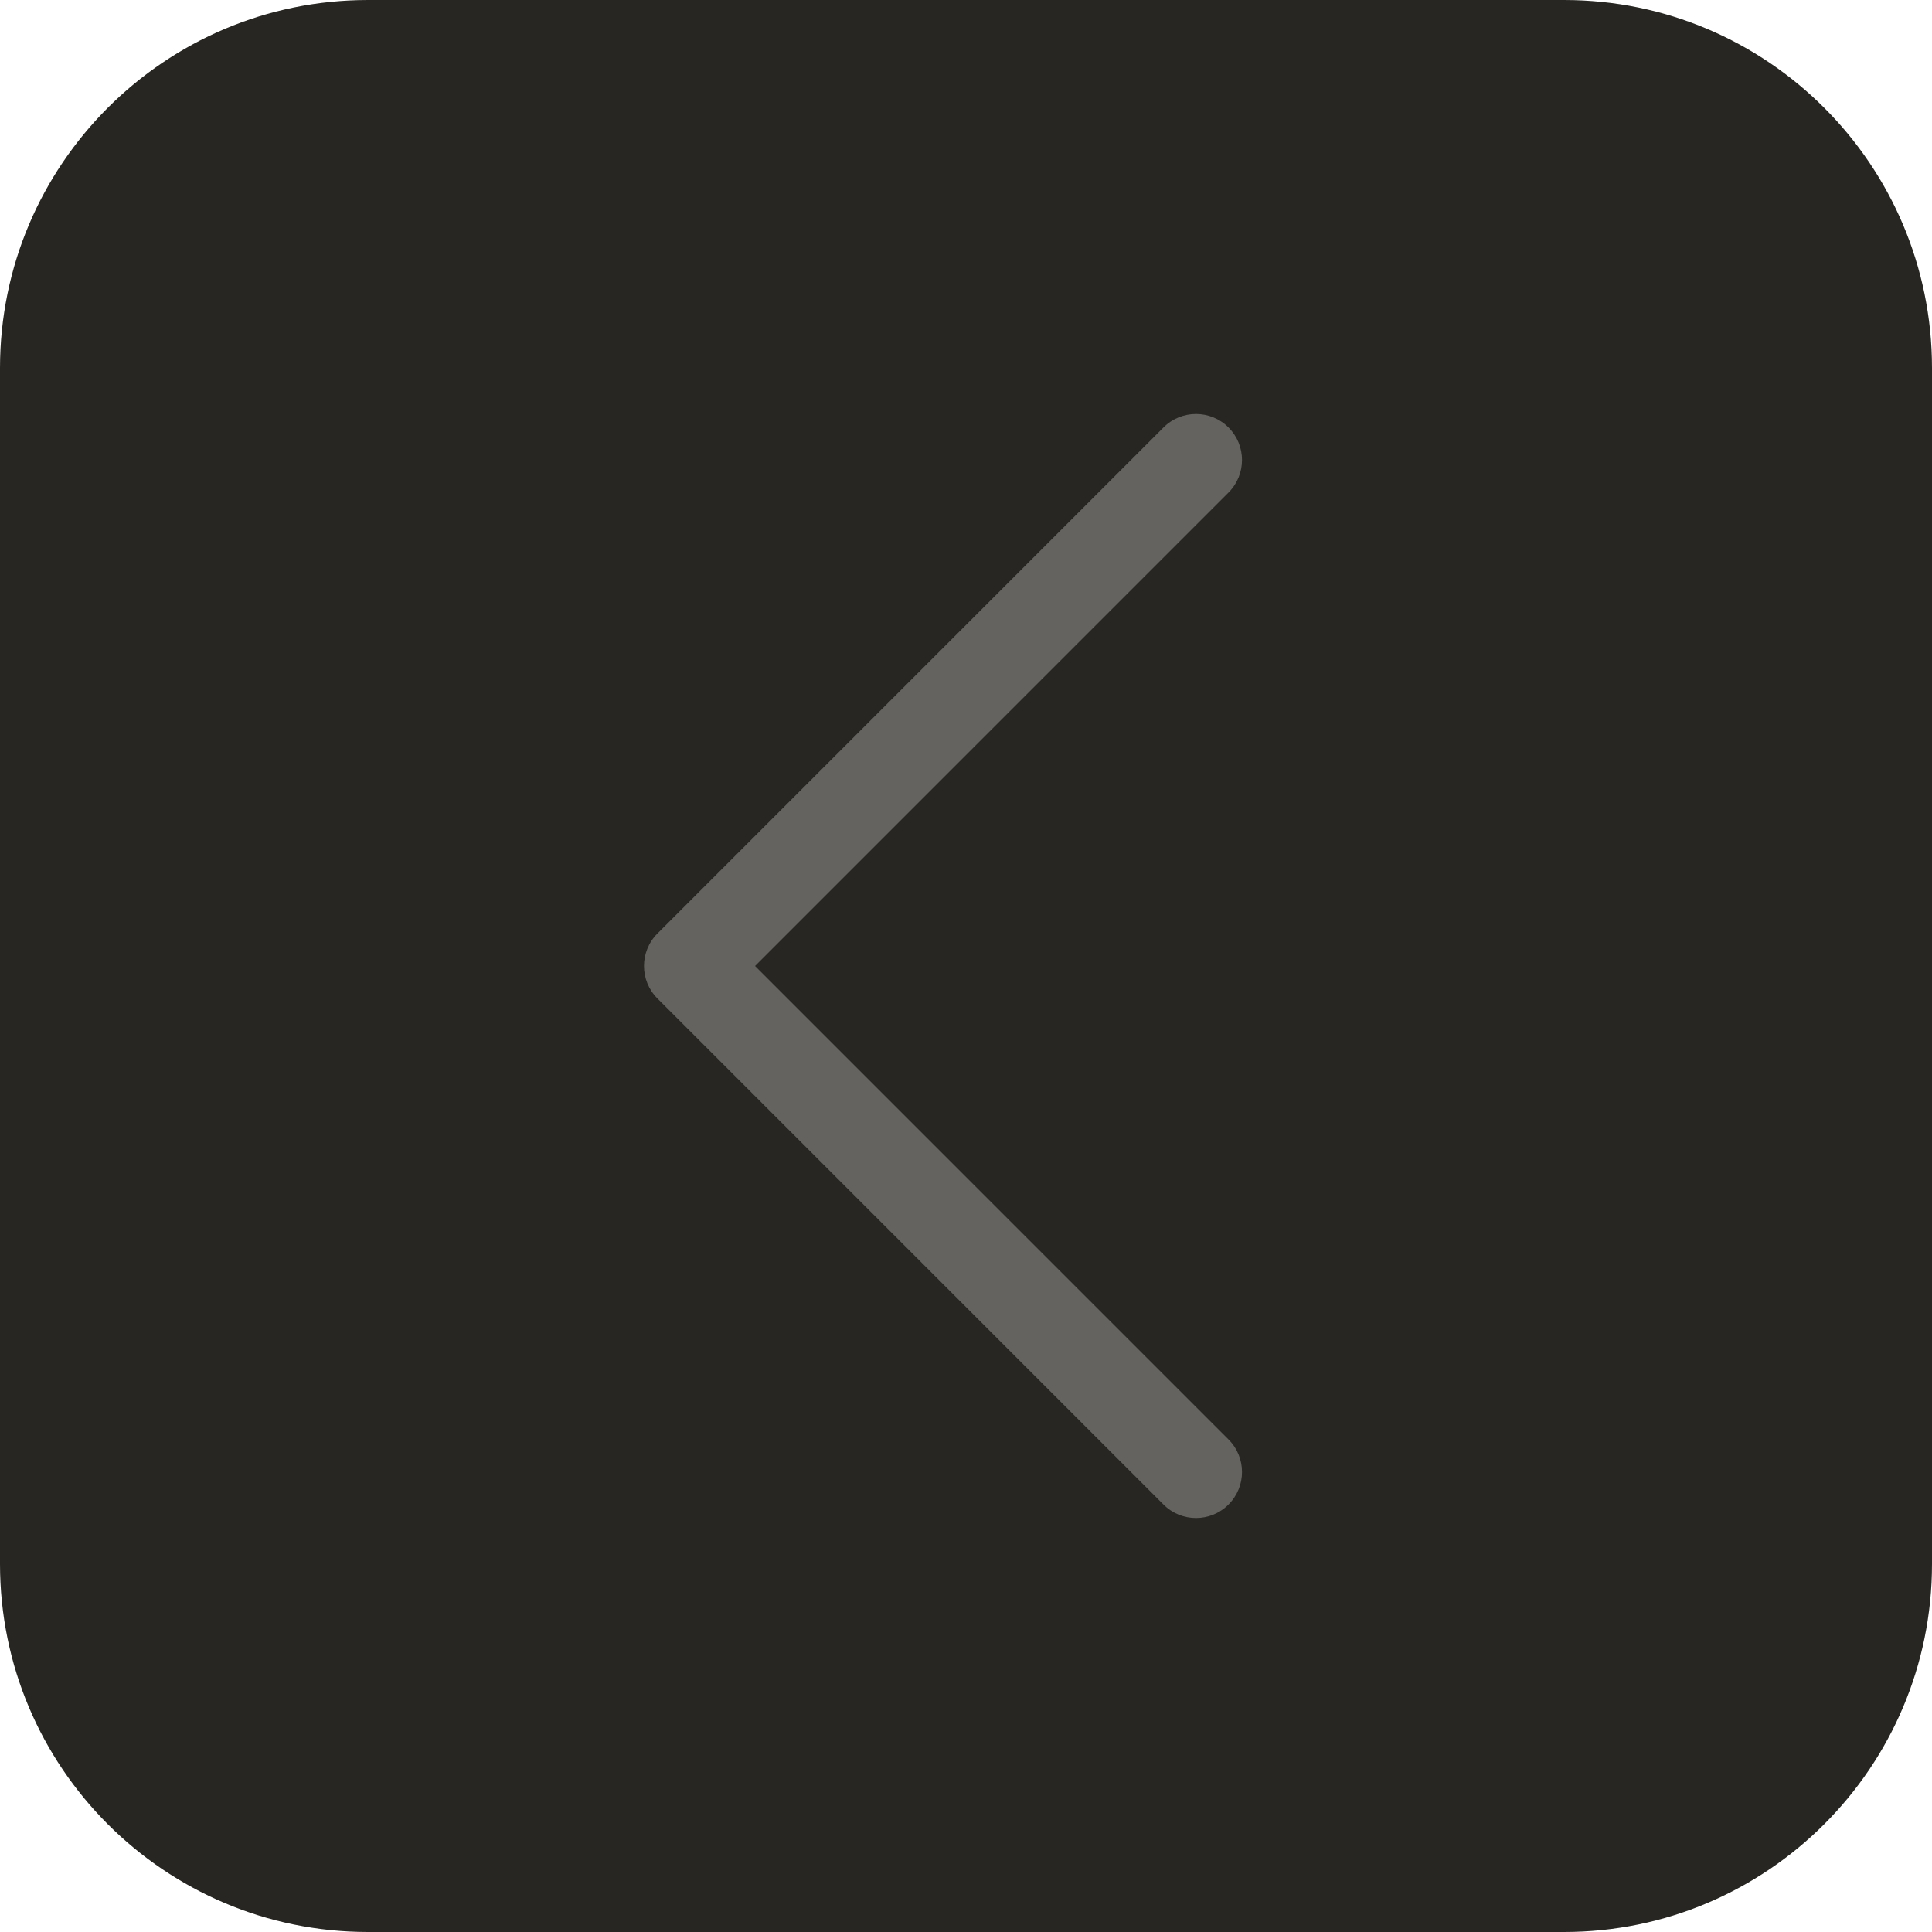
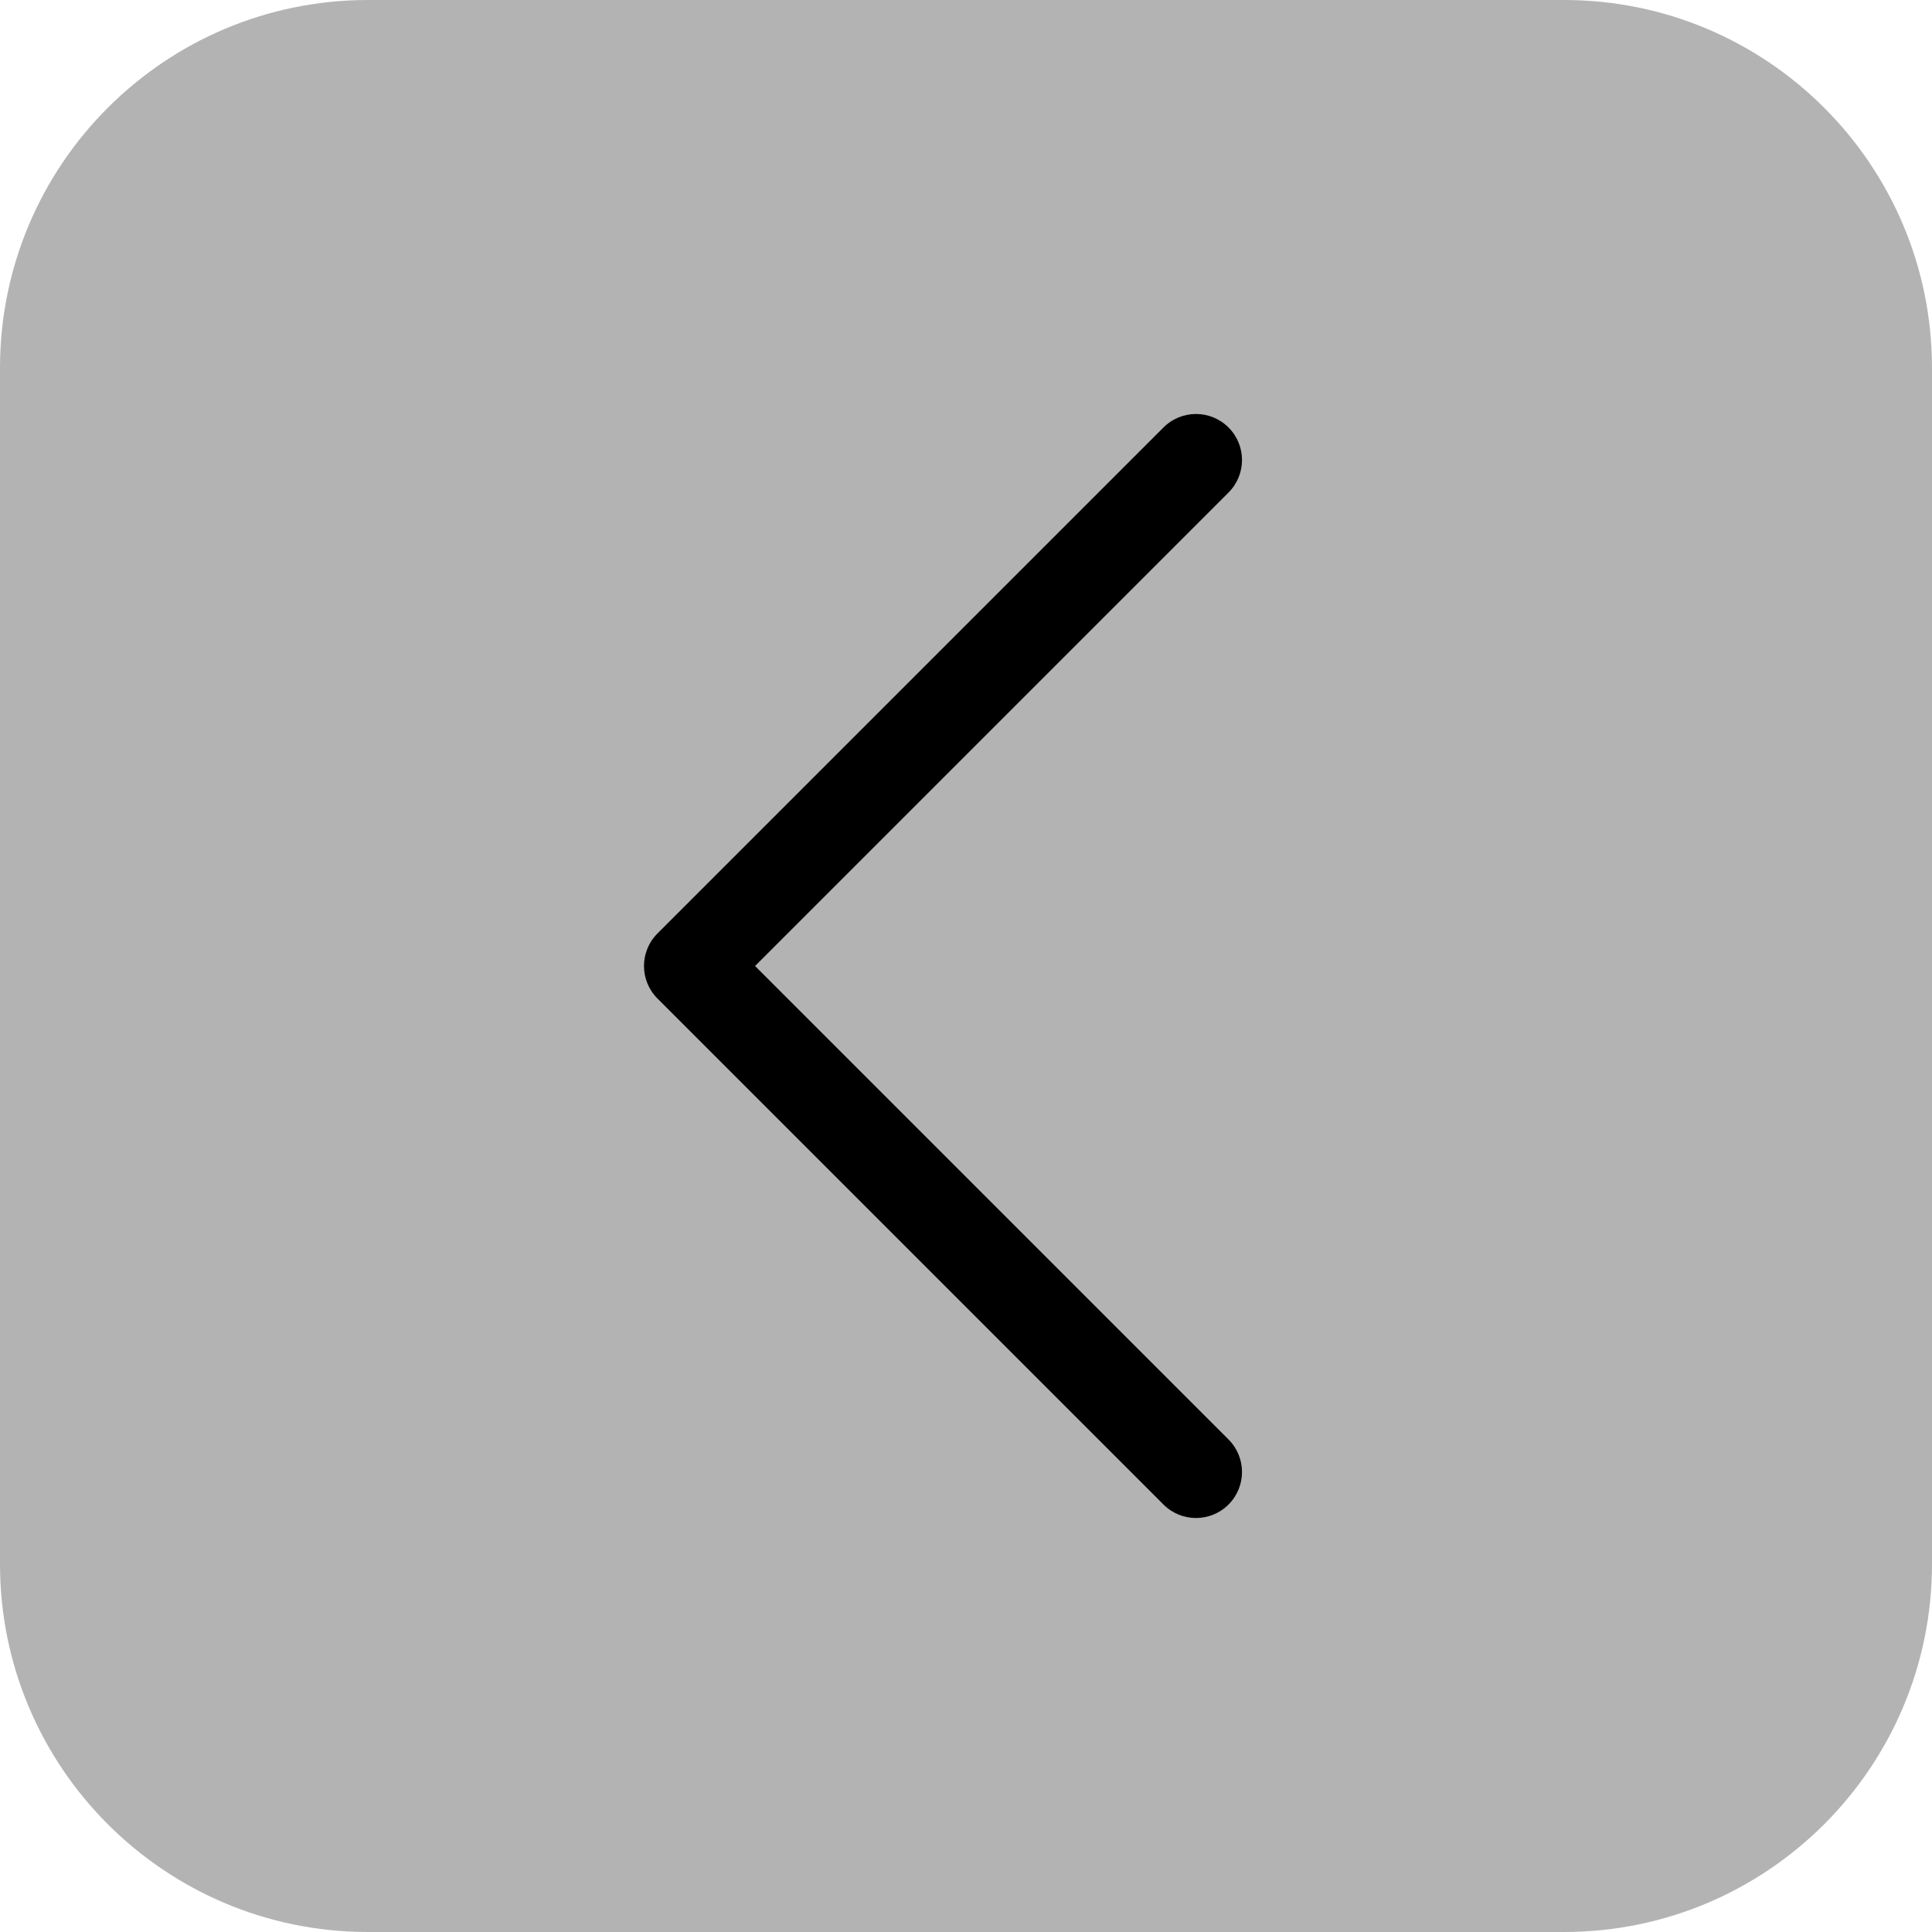
<svg xmlns="http://www.w3.org/2000/svg" width="42" height="42" viewBox="0 0 42 42" fill="none">
-   <rect width="42" height="42" rx="8" transform="matrix(-1 0 0 1 42 0)" fill="#272622" />
-   <path fill-rule="evenodd" clip-rule="evenodd" d="M25.293 9.293C25.683 8.902 26.317 8.902 26.707 9.293C27.098 9.683 27.098 10.317 26.707 10.707L16.414 21L26.707 31.293C27.098 31.683 27.098 32.317 26.707 32.707C26.317 33.098 25.683 33.098 25.293 32.707L14.293 21.707C13.902 21.317 13.902 20.683 14.293 20.293L25.293 9.293Z" fill="#64635F" />
+   <rect width="42" height="42" rx="8" transform="matrix(-1 0 0 1 42 0)" fill="currentColor" fill-opacity="0.3" />
+   <path fill-rule="evenodd" clip-rule="evenodd" d="M25.293 9.293C25.683 8.902 26.317 8.902 26.707 9.293C27.098 9.683 27.098 10.317 26.707 10.707L16.414 21L26.707 31.293C27.098 31.683 27.098 32.317 26.707 32.707C26.317 33.098 25.683 33.098 25.293 32.707L14.293 21.707C13.902 21.317 13.902 20.683 14.293 20.293L25.293 9.293Z" fill="currentColor" />
</svg>
